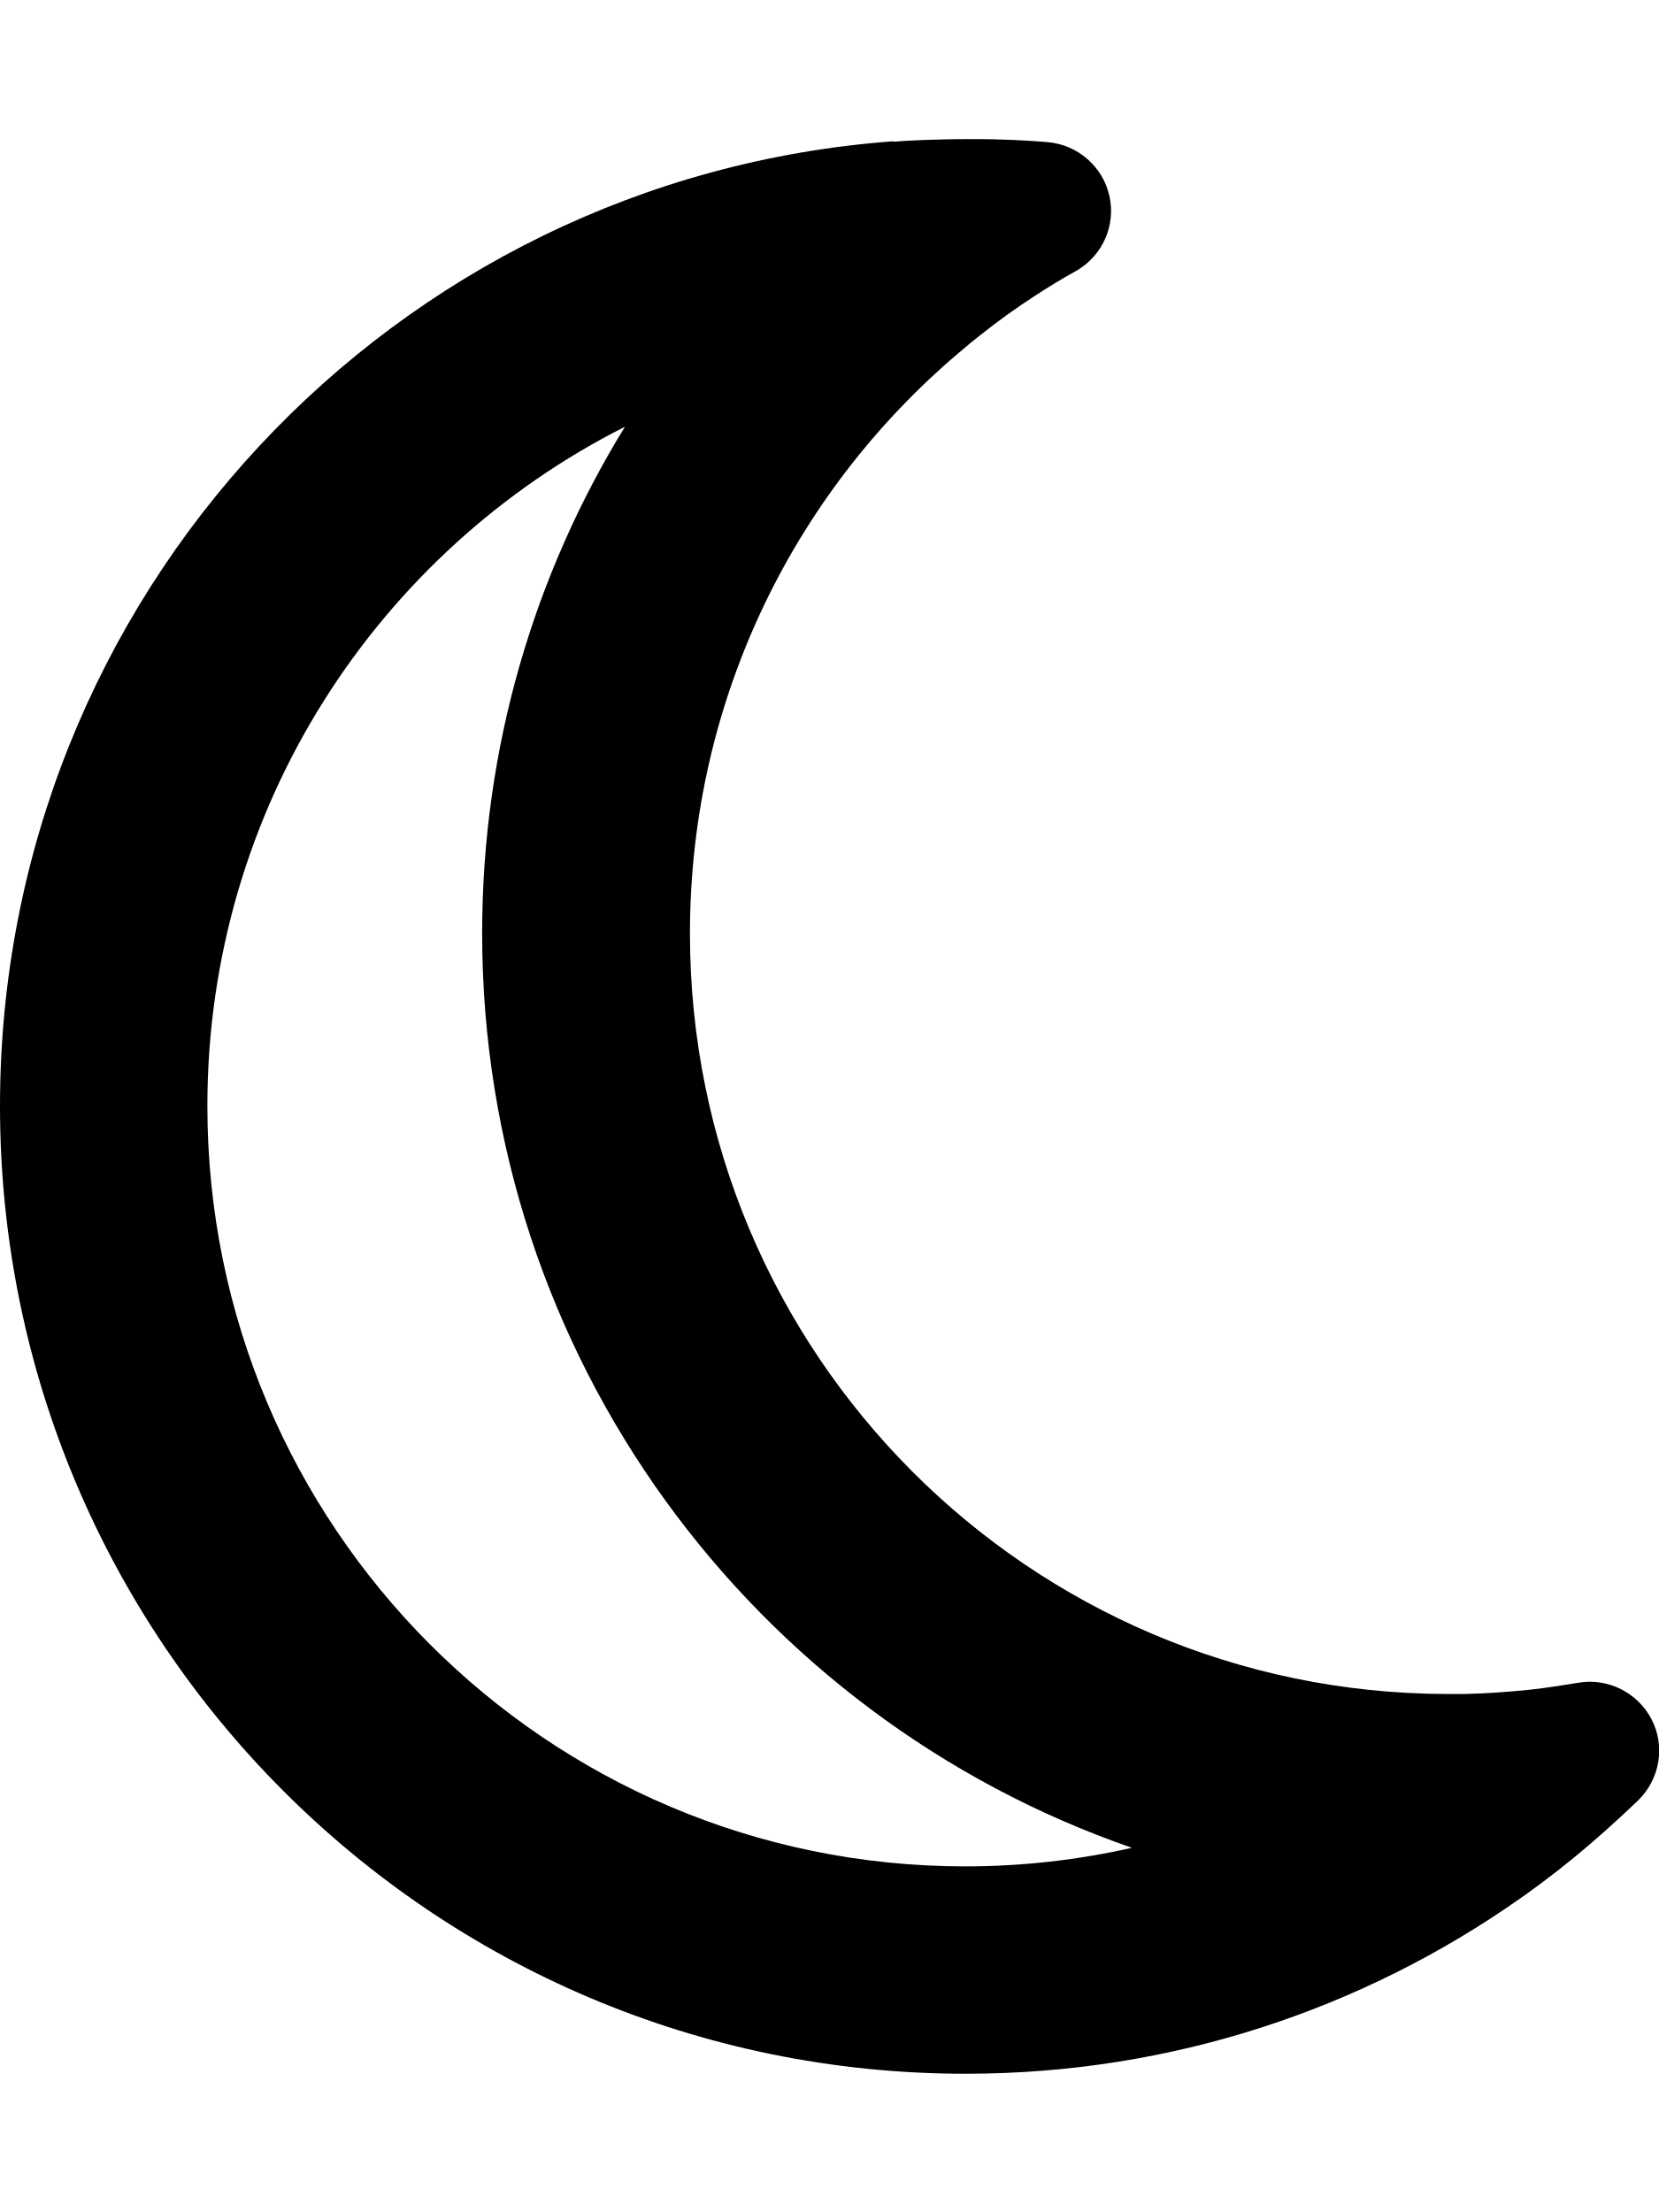
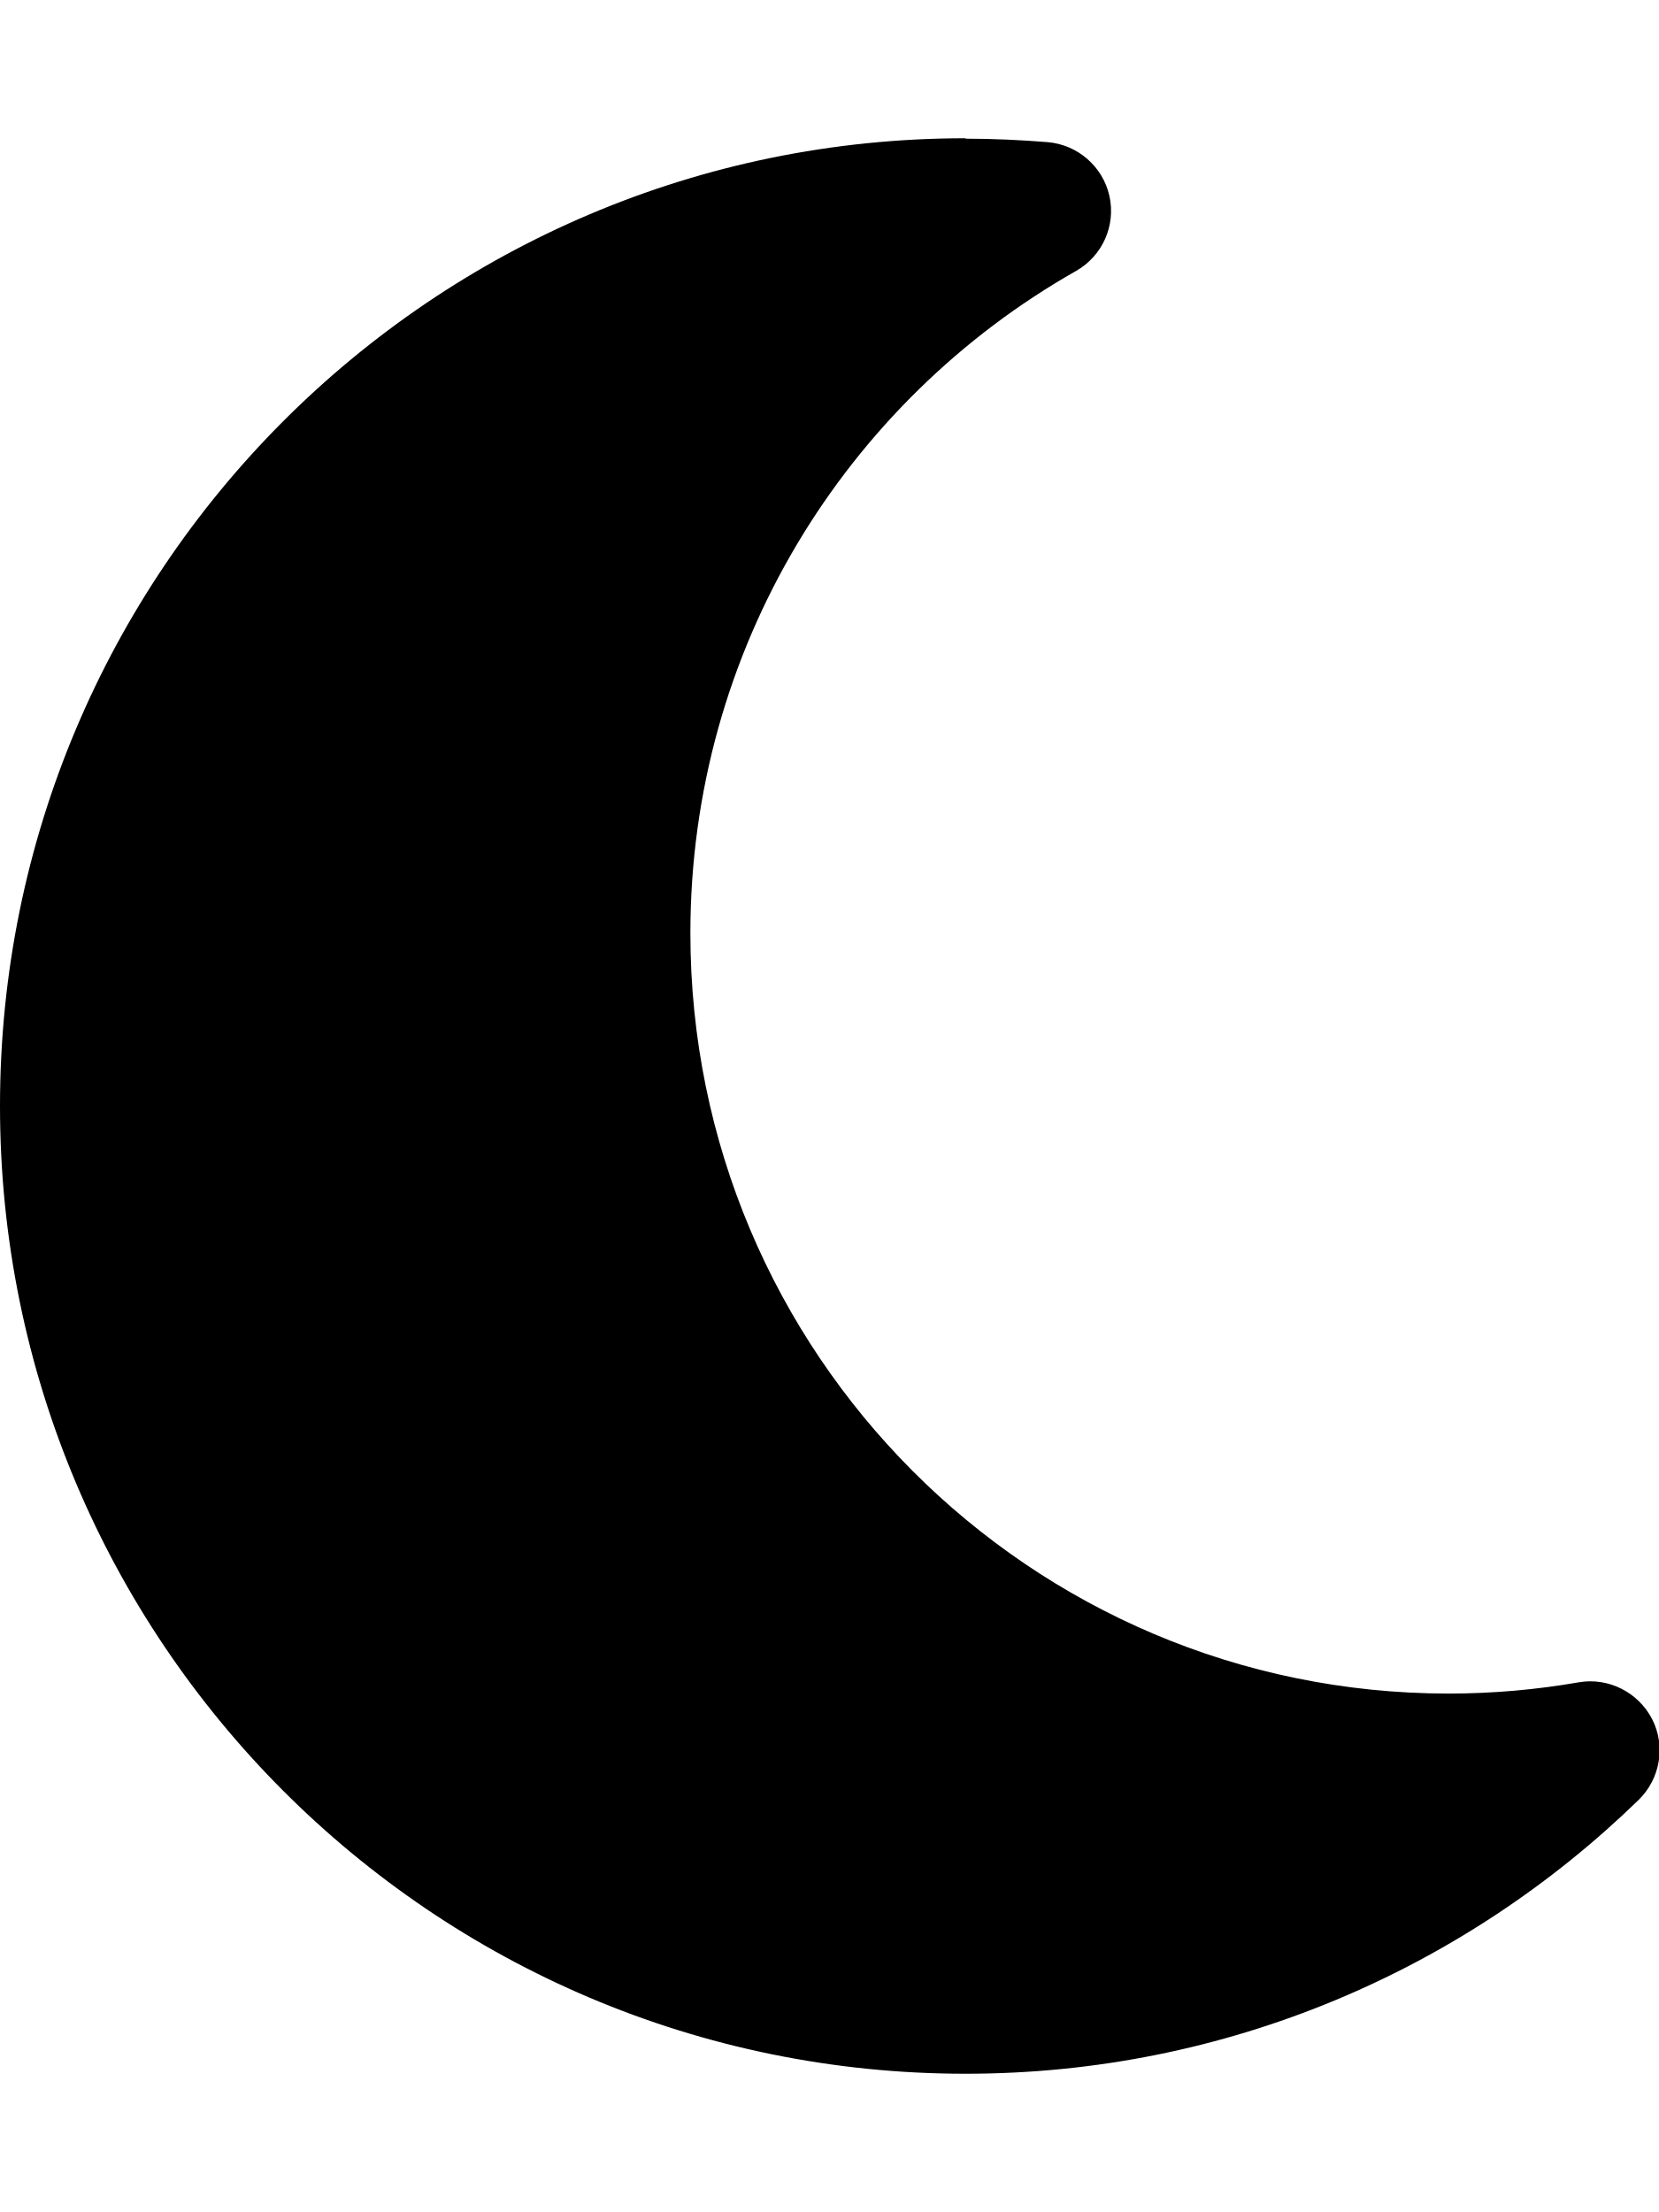
<svg xmlns="http://www.w3.org/2000/svg" class="icon" viewBox="0 0 384 512">
-   <path fill="currentColor" d="M144.7 98.7c-21 34.1-33.1 74.3-33.1 117.3c0 98 62.8 181.4 150.4 211.7c-12.4 2.8-25.3 4.3-38.6 4.3C126.6 432 48 353.3 48 256c0-68.9 39.4-128.4 96.8-157.3zm62.1-66C91.1 41.2 0 137.9 0 256C0 379.7 100 480 223.5 480c47.8 0 92-15 128.4-40.6c1.9-1.3 3.7-2.7 5.5-4c4.8-3.6 9.4-7.4 13.9-11.4c2.7-2.4 5.3-4.8 7.9-7.3c5-4.9 6.3-12.5 3.1-18.7s-10.1-9.7-17-8.5c-3.7 .6-7.4 1.2-11.1 1.6c-5 .5-10.1 .9-15.3 1c-1.2 0-2.5 0-3.7 0c-.1 0-.2 0-.3 0c-96.8-.2-175.2-78.9-175.2-176c0-54.8 24.9-103.7 64.1-136c1-.9 2.1-1.7 3.2-2.6c4-3.2 8.2-6.2 12.5-9c3.1-2 6.3-4 9.6-5.8c6.1-3.5 9.2-10.5 7.7-17.3s-7.3-11.9-14.3-12.5c-3.6-.3-7.1-.5-10.7-.6c-2.7-.1-5.5-.1-8.2-.1c-3.3 0-6.5 .1-9.8 .2c-2.3 .1-4.6 .2-6.9 .4z" />
+   <path fill="currentColor" d="M223.5 32C100 32 0 132.3 0 256S100 480 223.5 480c60.6 0 115.5-24.2 155.8-63.4c5-4.9 6.3-12.5 3.1-18.7s-10.1-9.7-17-8.5c-9.8 1.7-19.8 2.6-30.1 2.6c-96.9 0-175.5-78.8-175.5-176c0-65.8 36-123.1 89.3-153.3c6.1-3.5 9.2-10.5 7.7-17.3s-7.3-11.9-14.3-12.5c-6.3-.5-12.6-.8-19-.8z" />
</svg>
